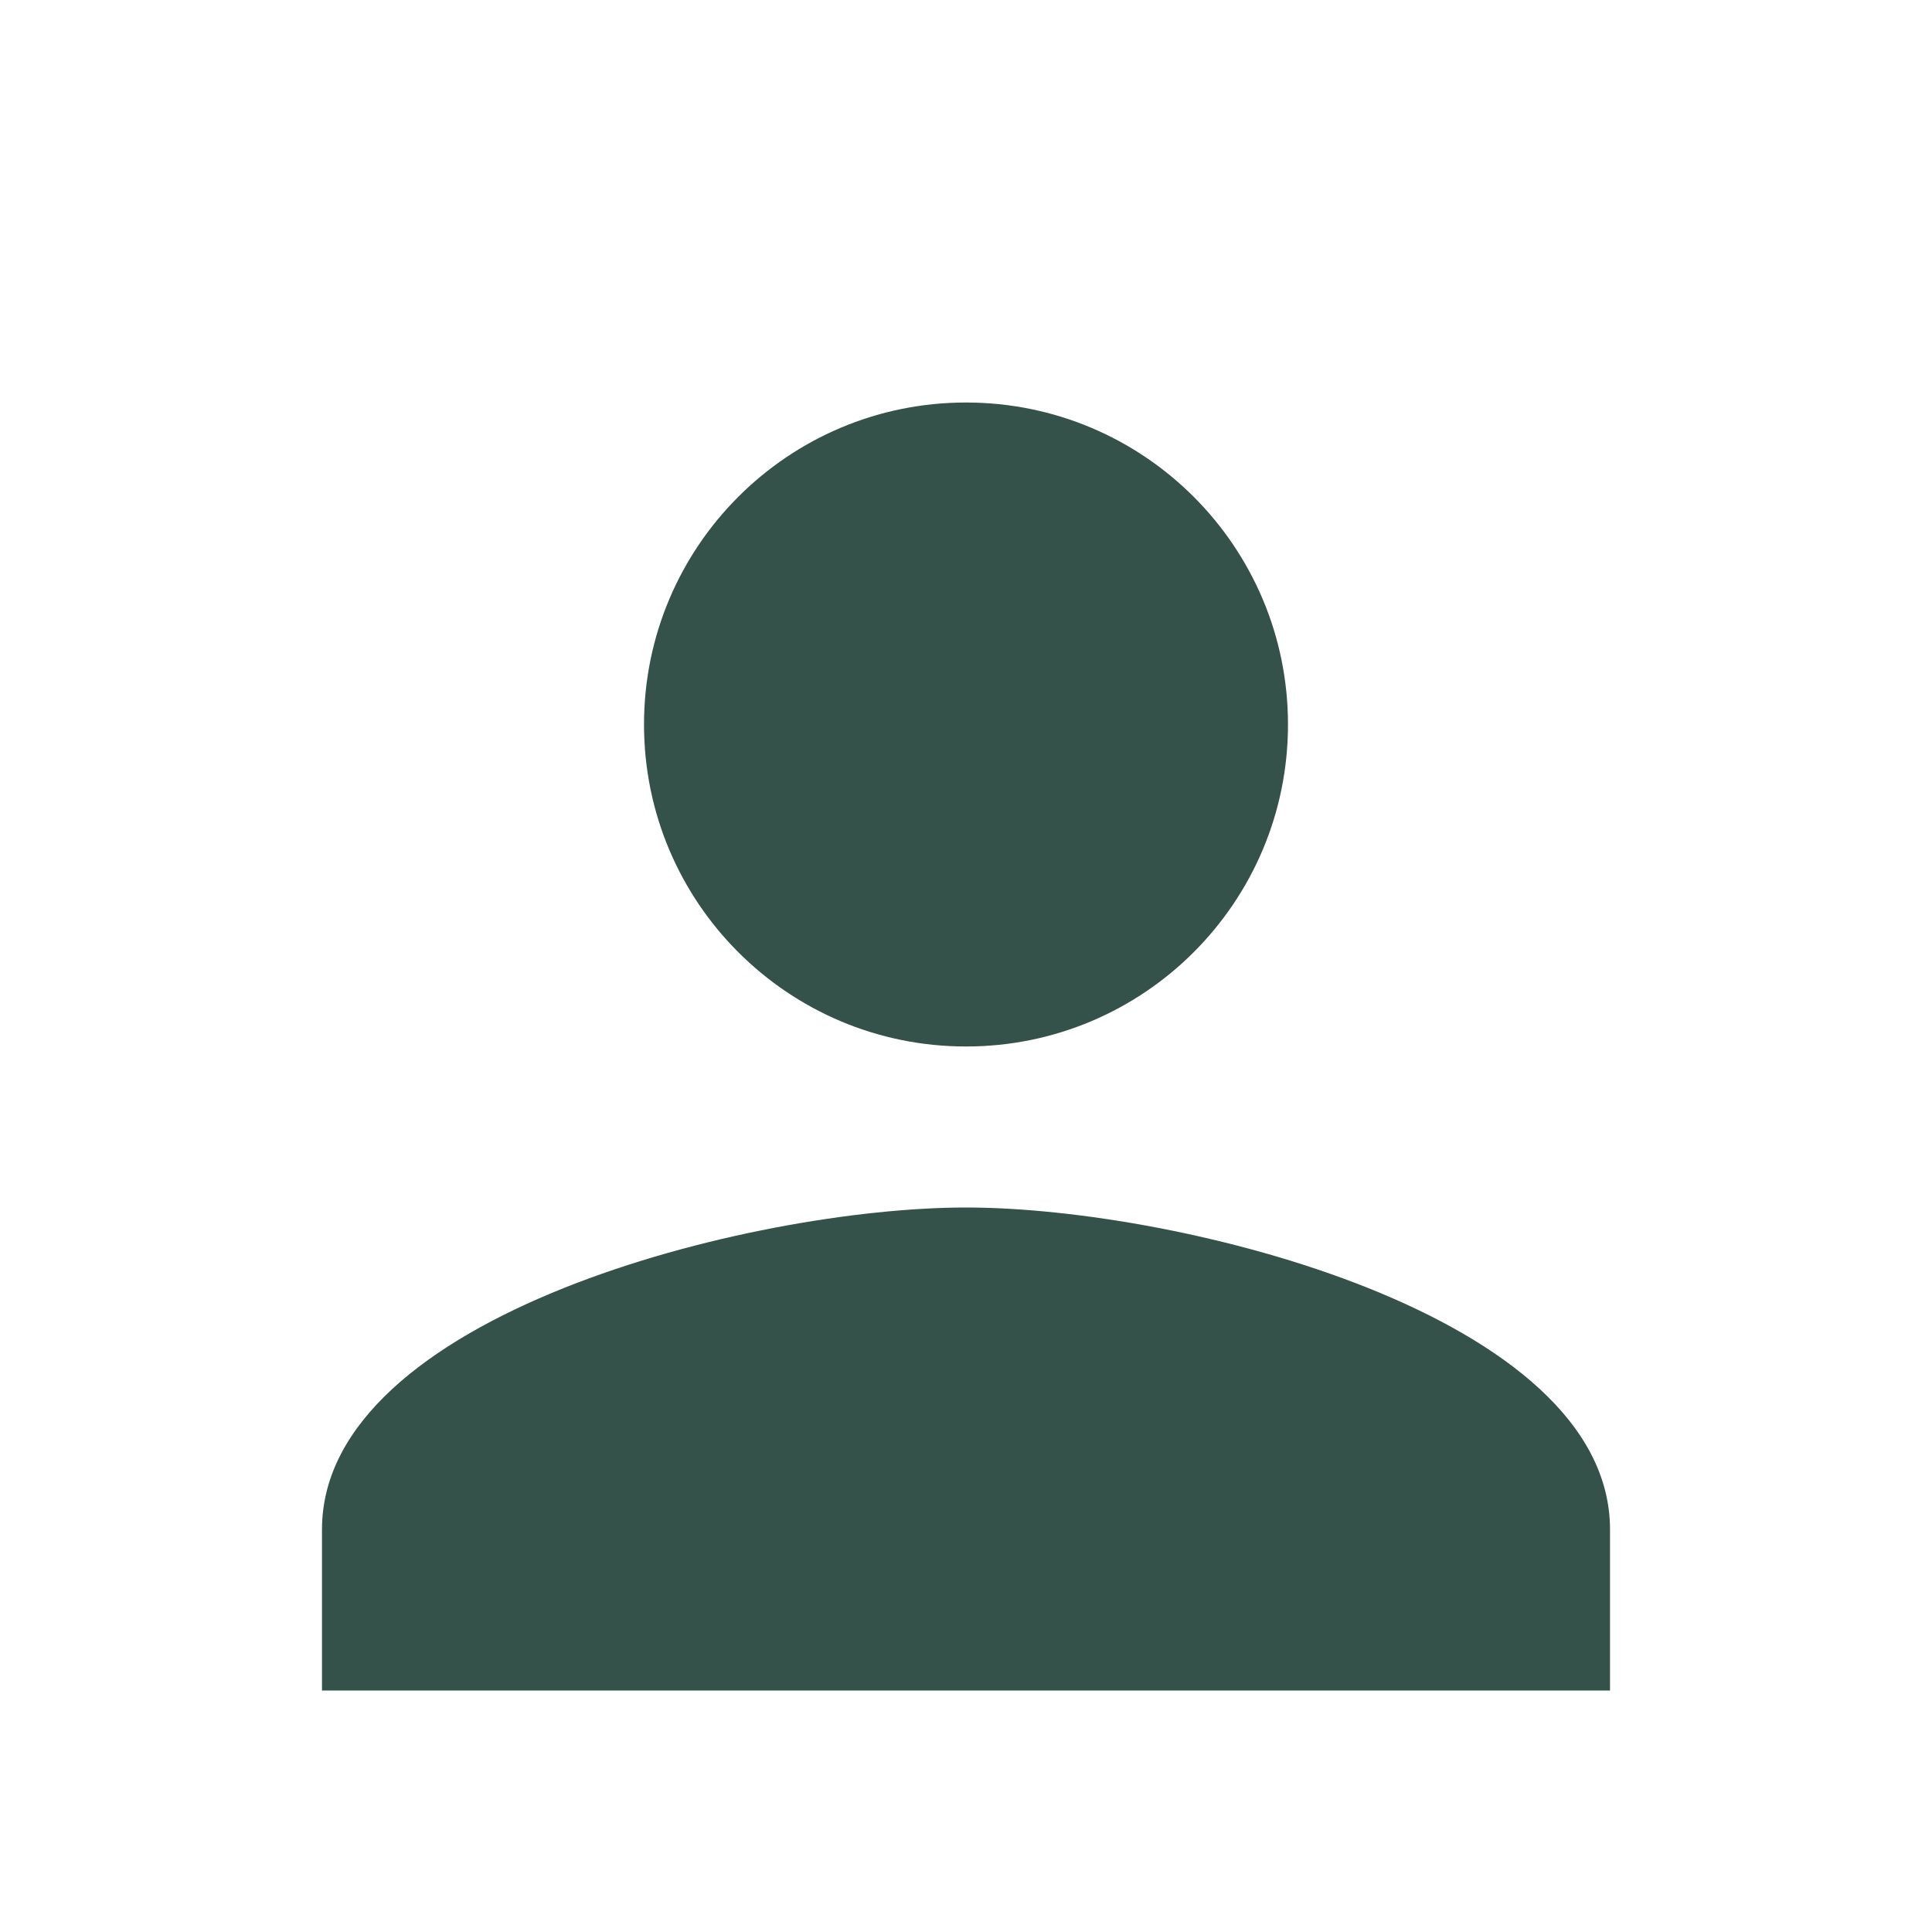
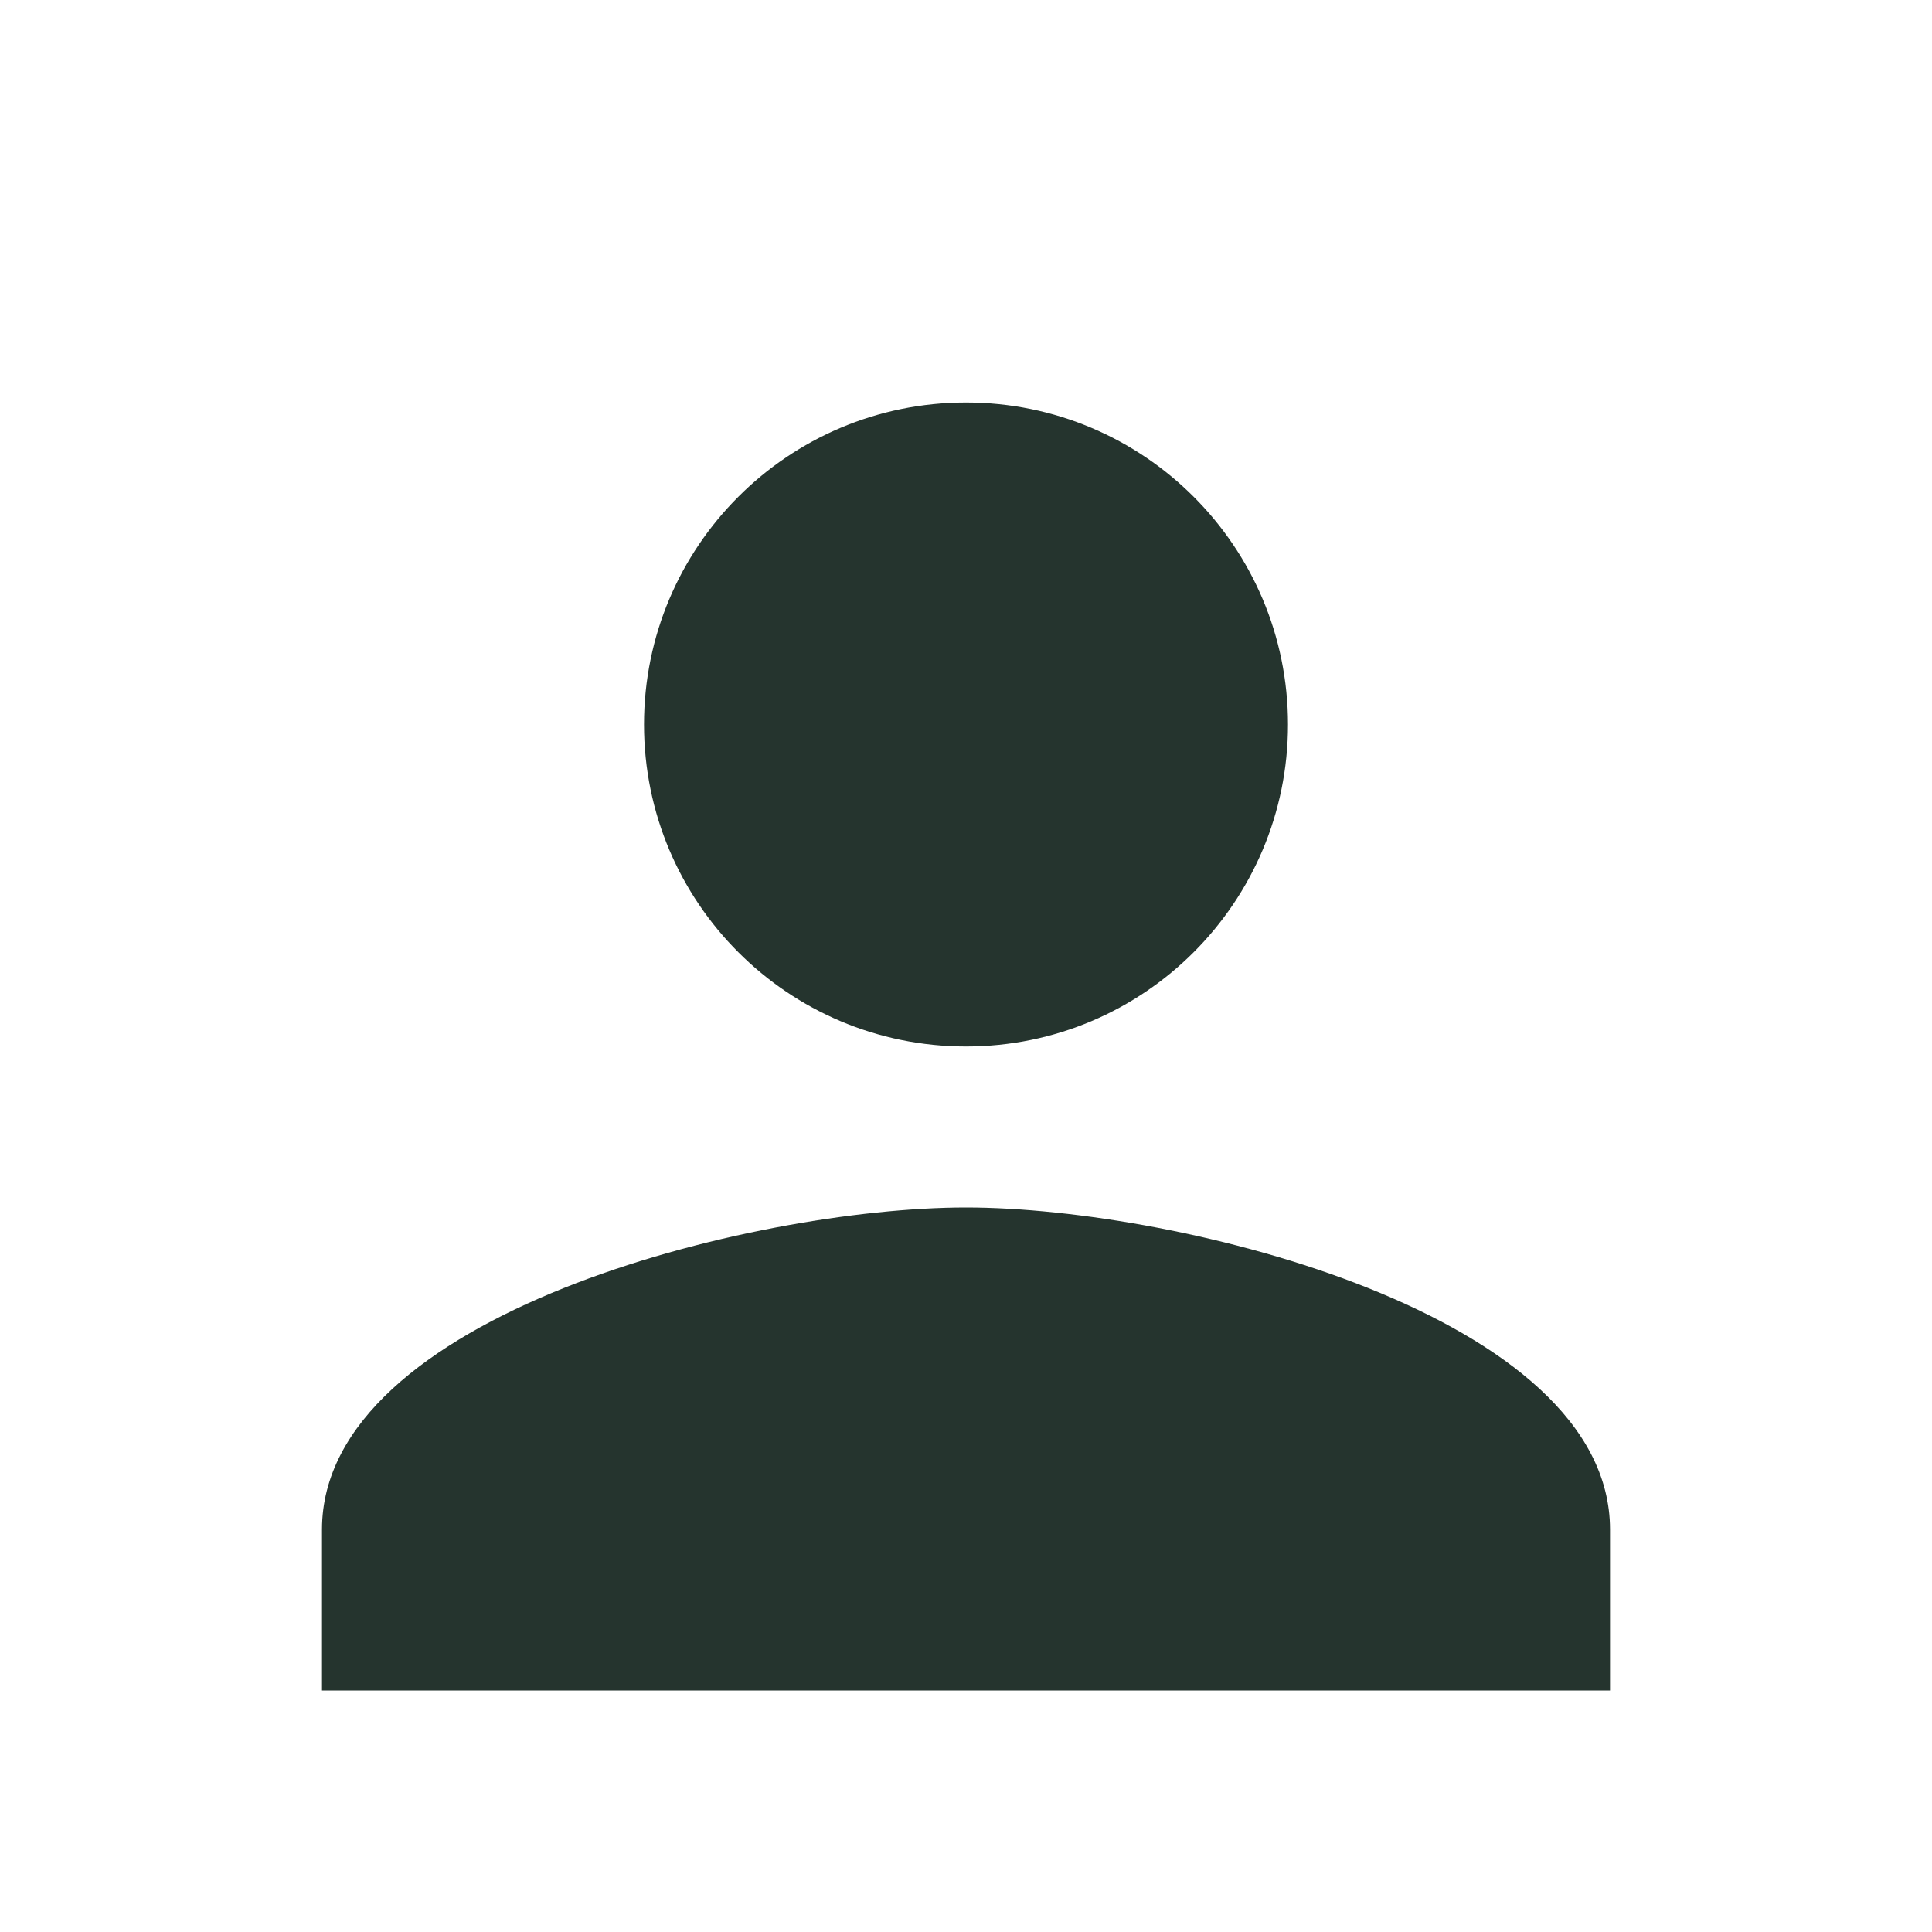
<svg xmlns="http://www.w3.org/2000/svg" width="50" height="50" viewBox="0 0 50 50" fill="none">
-   <path d="M25 27.083C29.604 27.083 33.333 23.354 33.333 18.75C33.333 14.146 29.604 10.417 25 10.417C20.396 10.417 16.667 14.146 16.667 18.75C16.667 23.354 20.396 27.083 25 27.083ZM25 31.25C19.438 31.25 8.333 34.042 8.333 39.583V43.75H41.667V39.583C41.667 34.042 30.562 31.25 25 31.25Z" fill="#35524a" />
+   <path d="M25 27.083C29.604 27.083 33.333 23.354 33.333 18.75C33.333 14.146 29.604 10.417 25 10.417C20.396 10.417 16.667 14.146 16.667 18.75C16.667 23.354 20.396 27.083 25 27.083ZM25 31.25C19.438 31.25 8.333 34.042 8.333 39.583V43.75H41.667V39.583C41.667 34.042 30.562 31.25 25 31.25Z" fill="#25342e" />
</svg>
